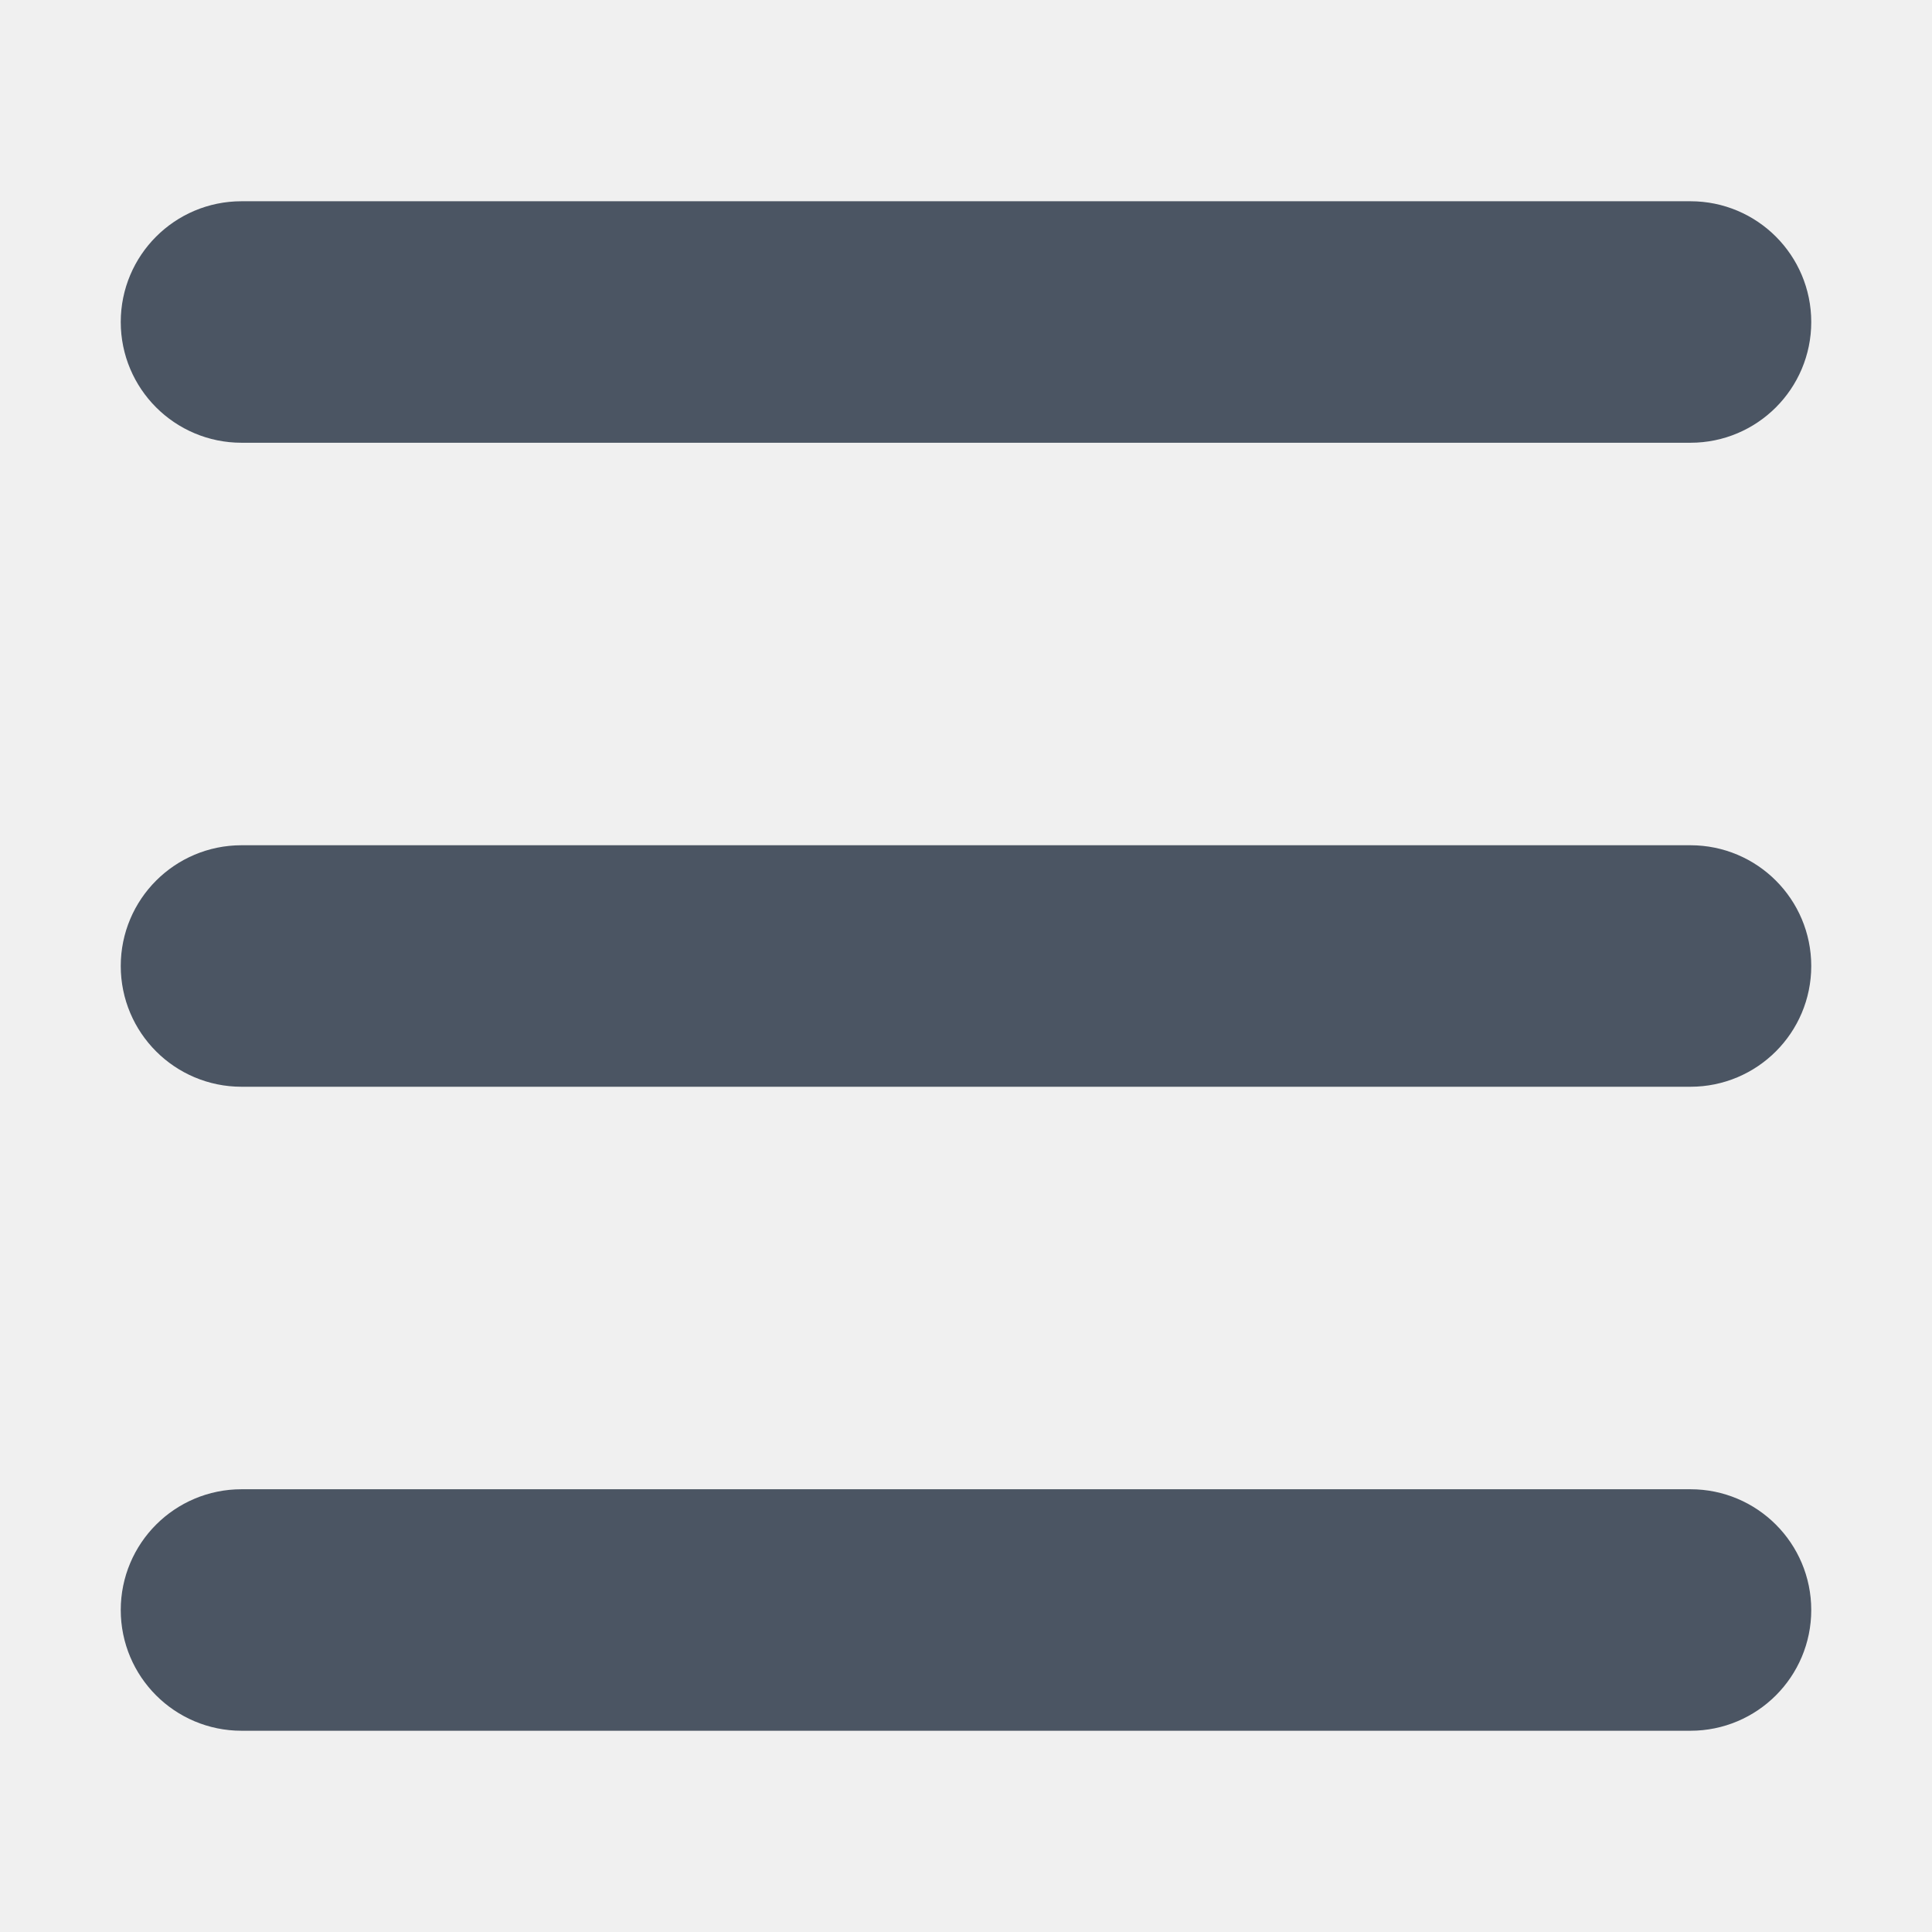
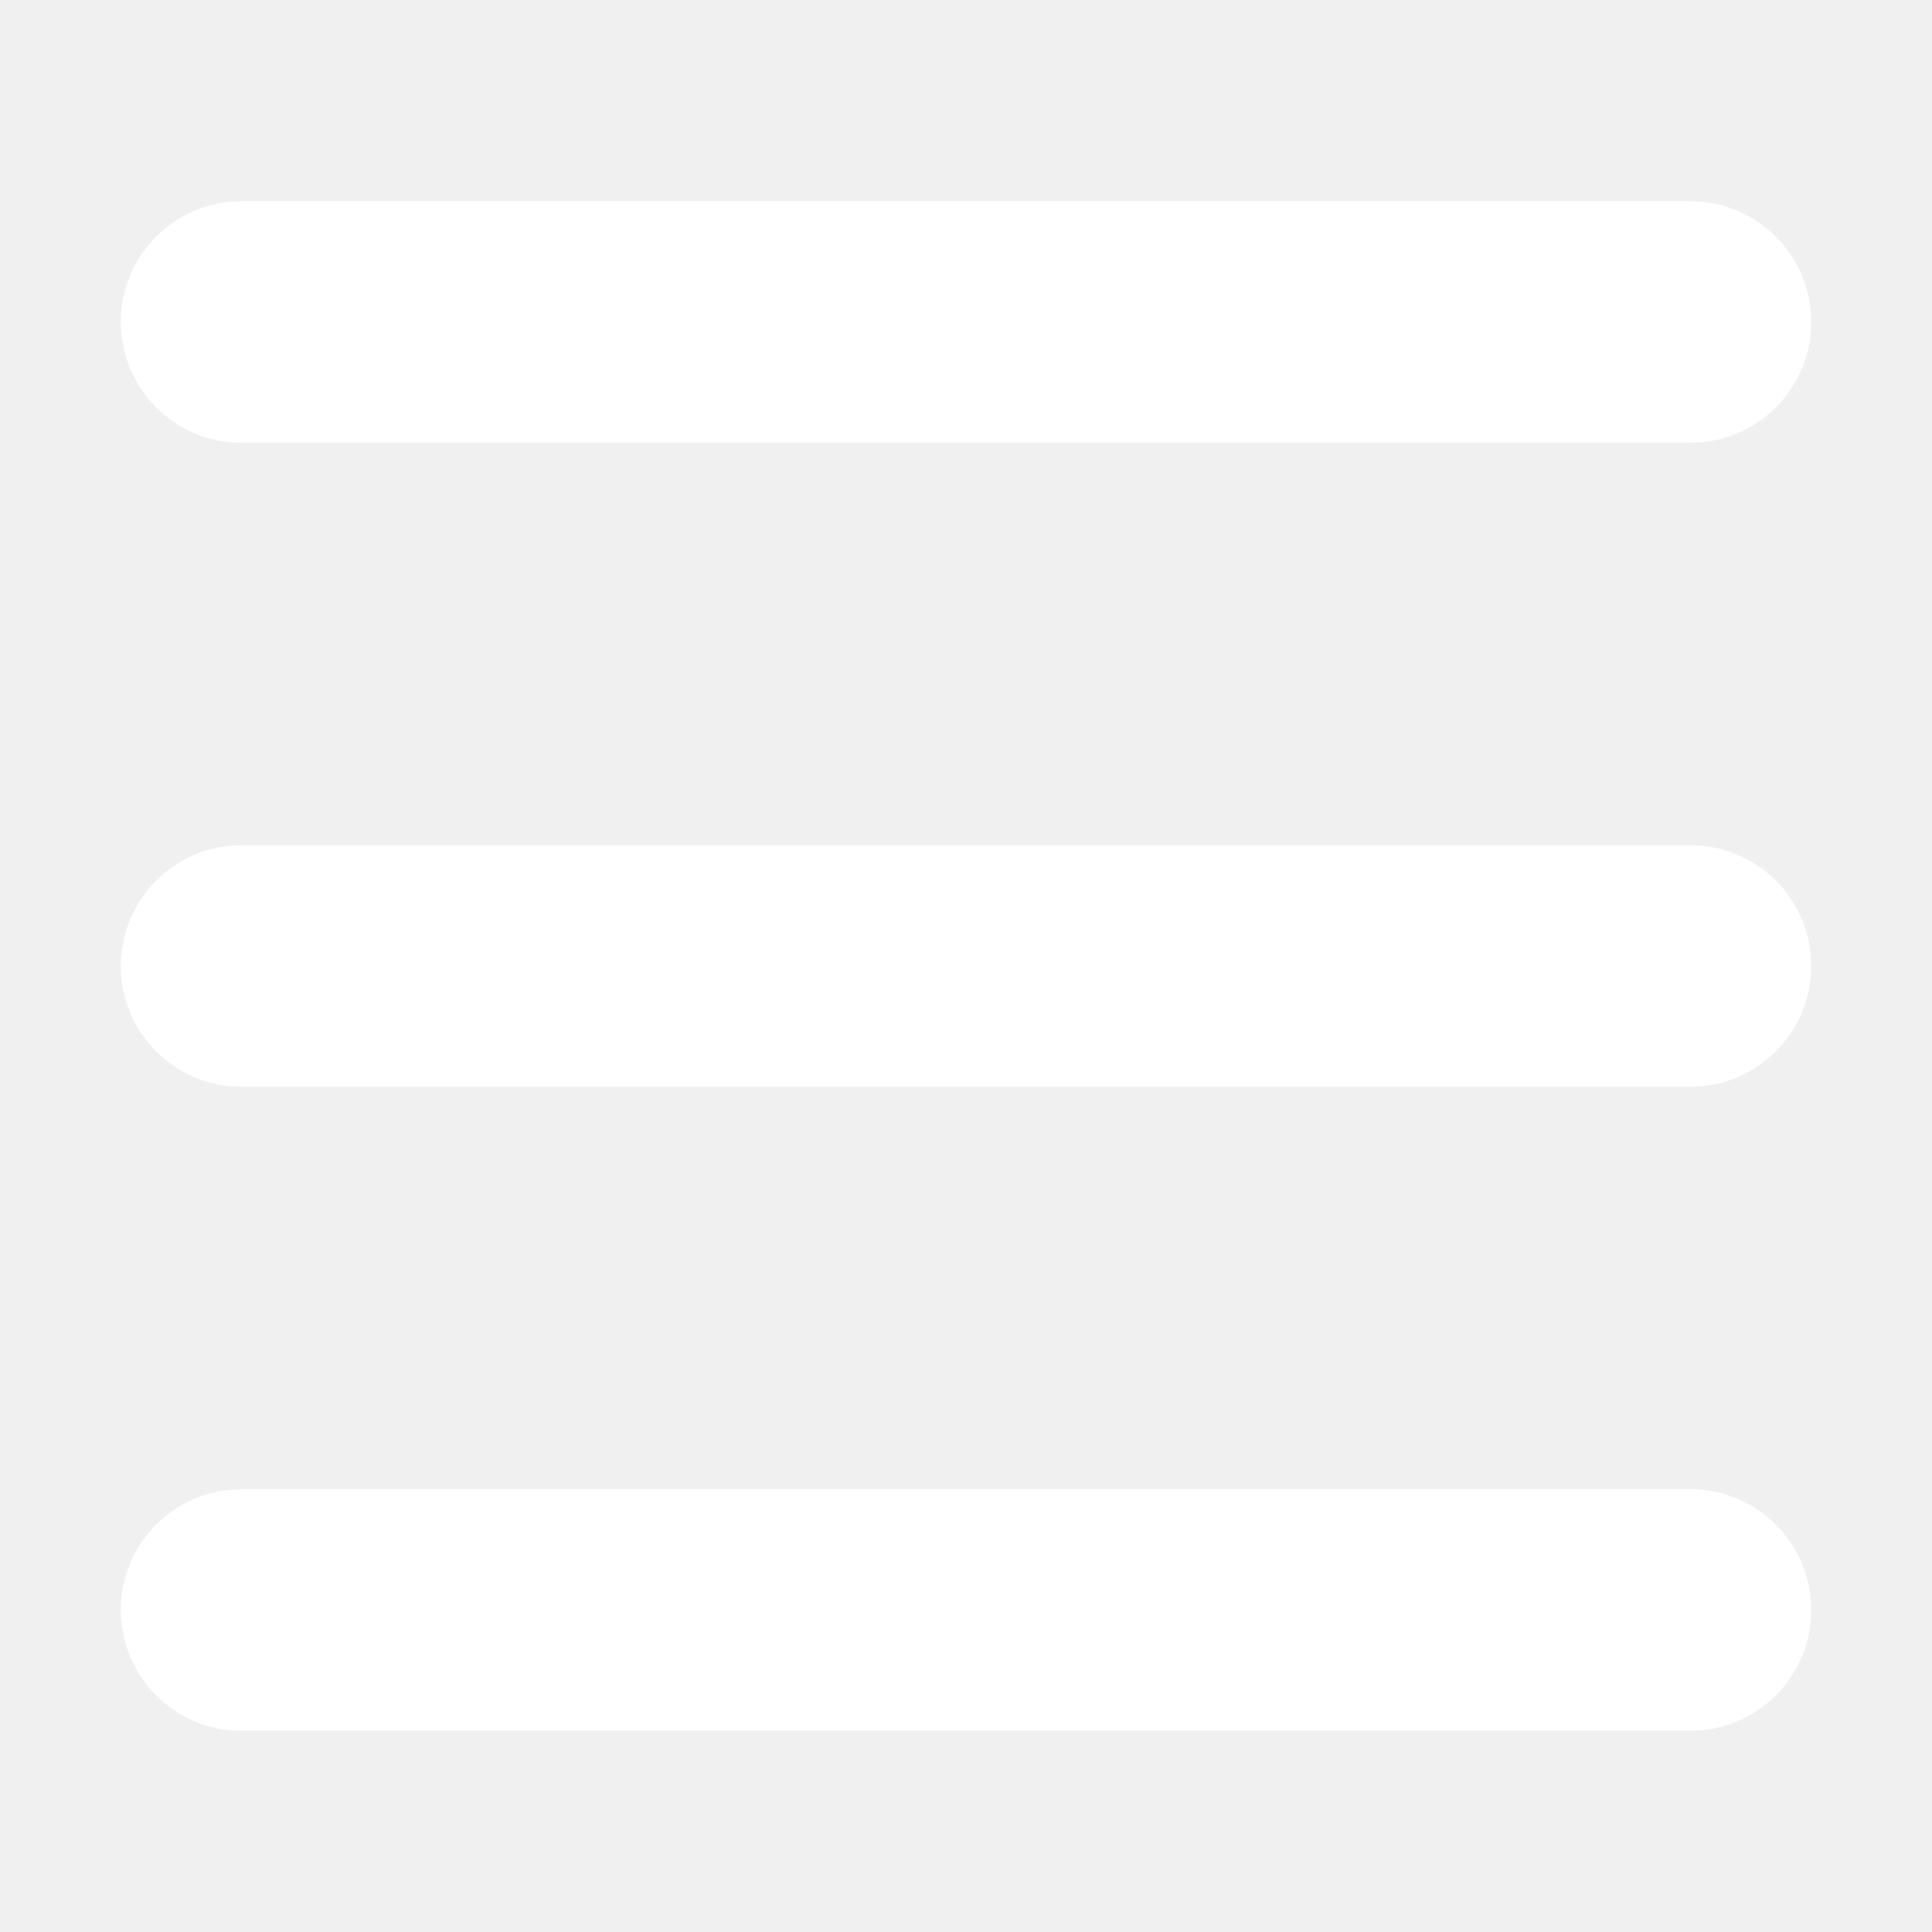
- <svg xmlns="http://www.w3.org/2000/svg" fill="#4b5563" width="800px" height="800px" viewBox="0 0 24 24" stroke="#4b5563">
+ <svg xmlns="http://www.w3.org/2000/svg" fill="#FFFFFF" width="800px" height="800px" viewBox="0 0 24 24" stroke="#FFFFFF">
  <g id="SVGRepo_bgCarrier" stroke-width="0" />
  <g id="SVGRepo_tracerCarrier" stroke-linecap="round" stroke-linejoin="round" />
  <g id="SVGRepo_iconCarrier">
    <path d="M2,4A1,1,0,0,1,3,3H21a1,1,0,0,1,0,2H3A1,1,0,0,1,2,4Zm1,9H21a1,1,0,0,0,0-2H3a1,1,0,0,0,0,2Zm0,8H21a1,1,0,0,0,0-2H3a1,1,0,0,0,0,2Z" />
  </g>
</svg>
